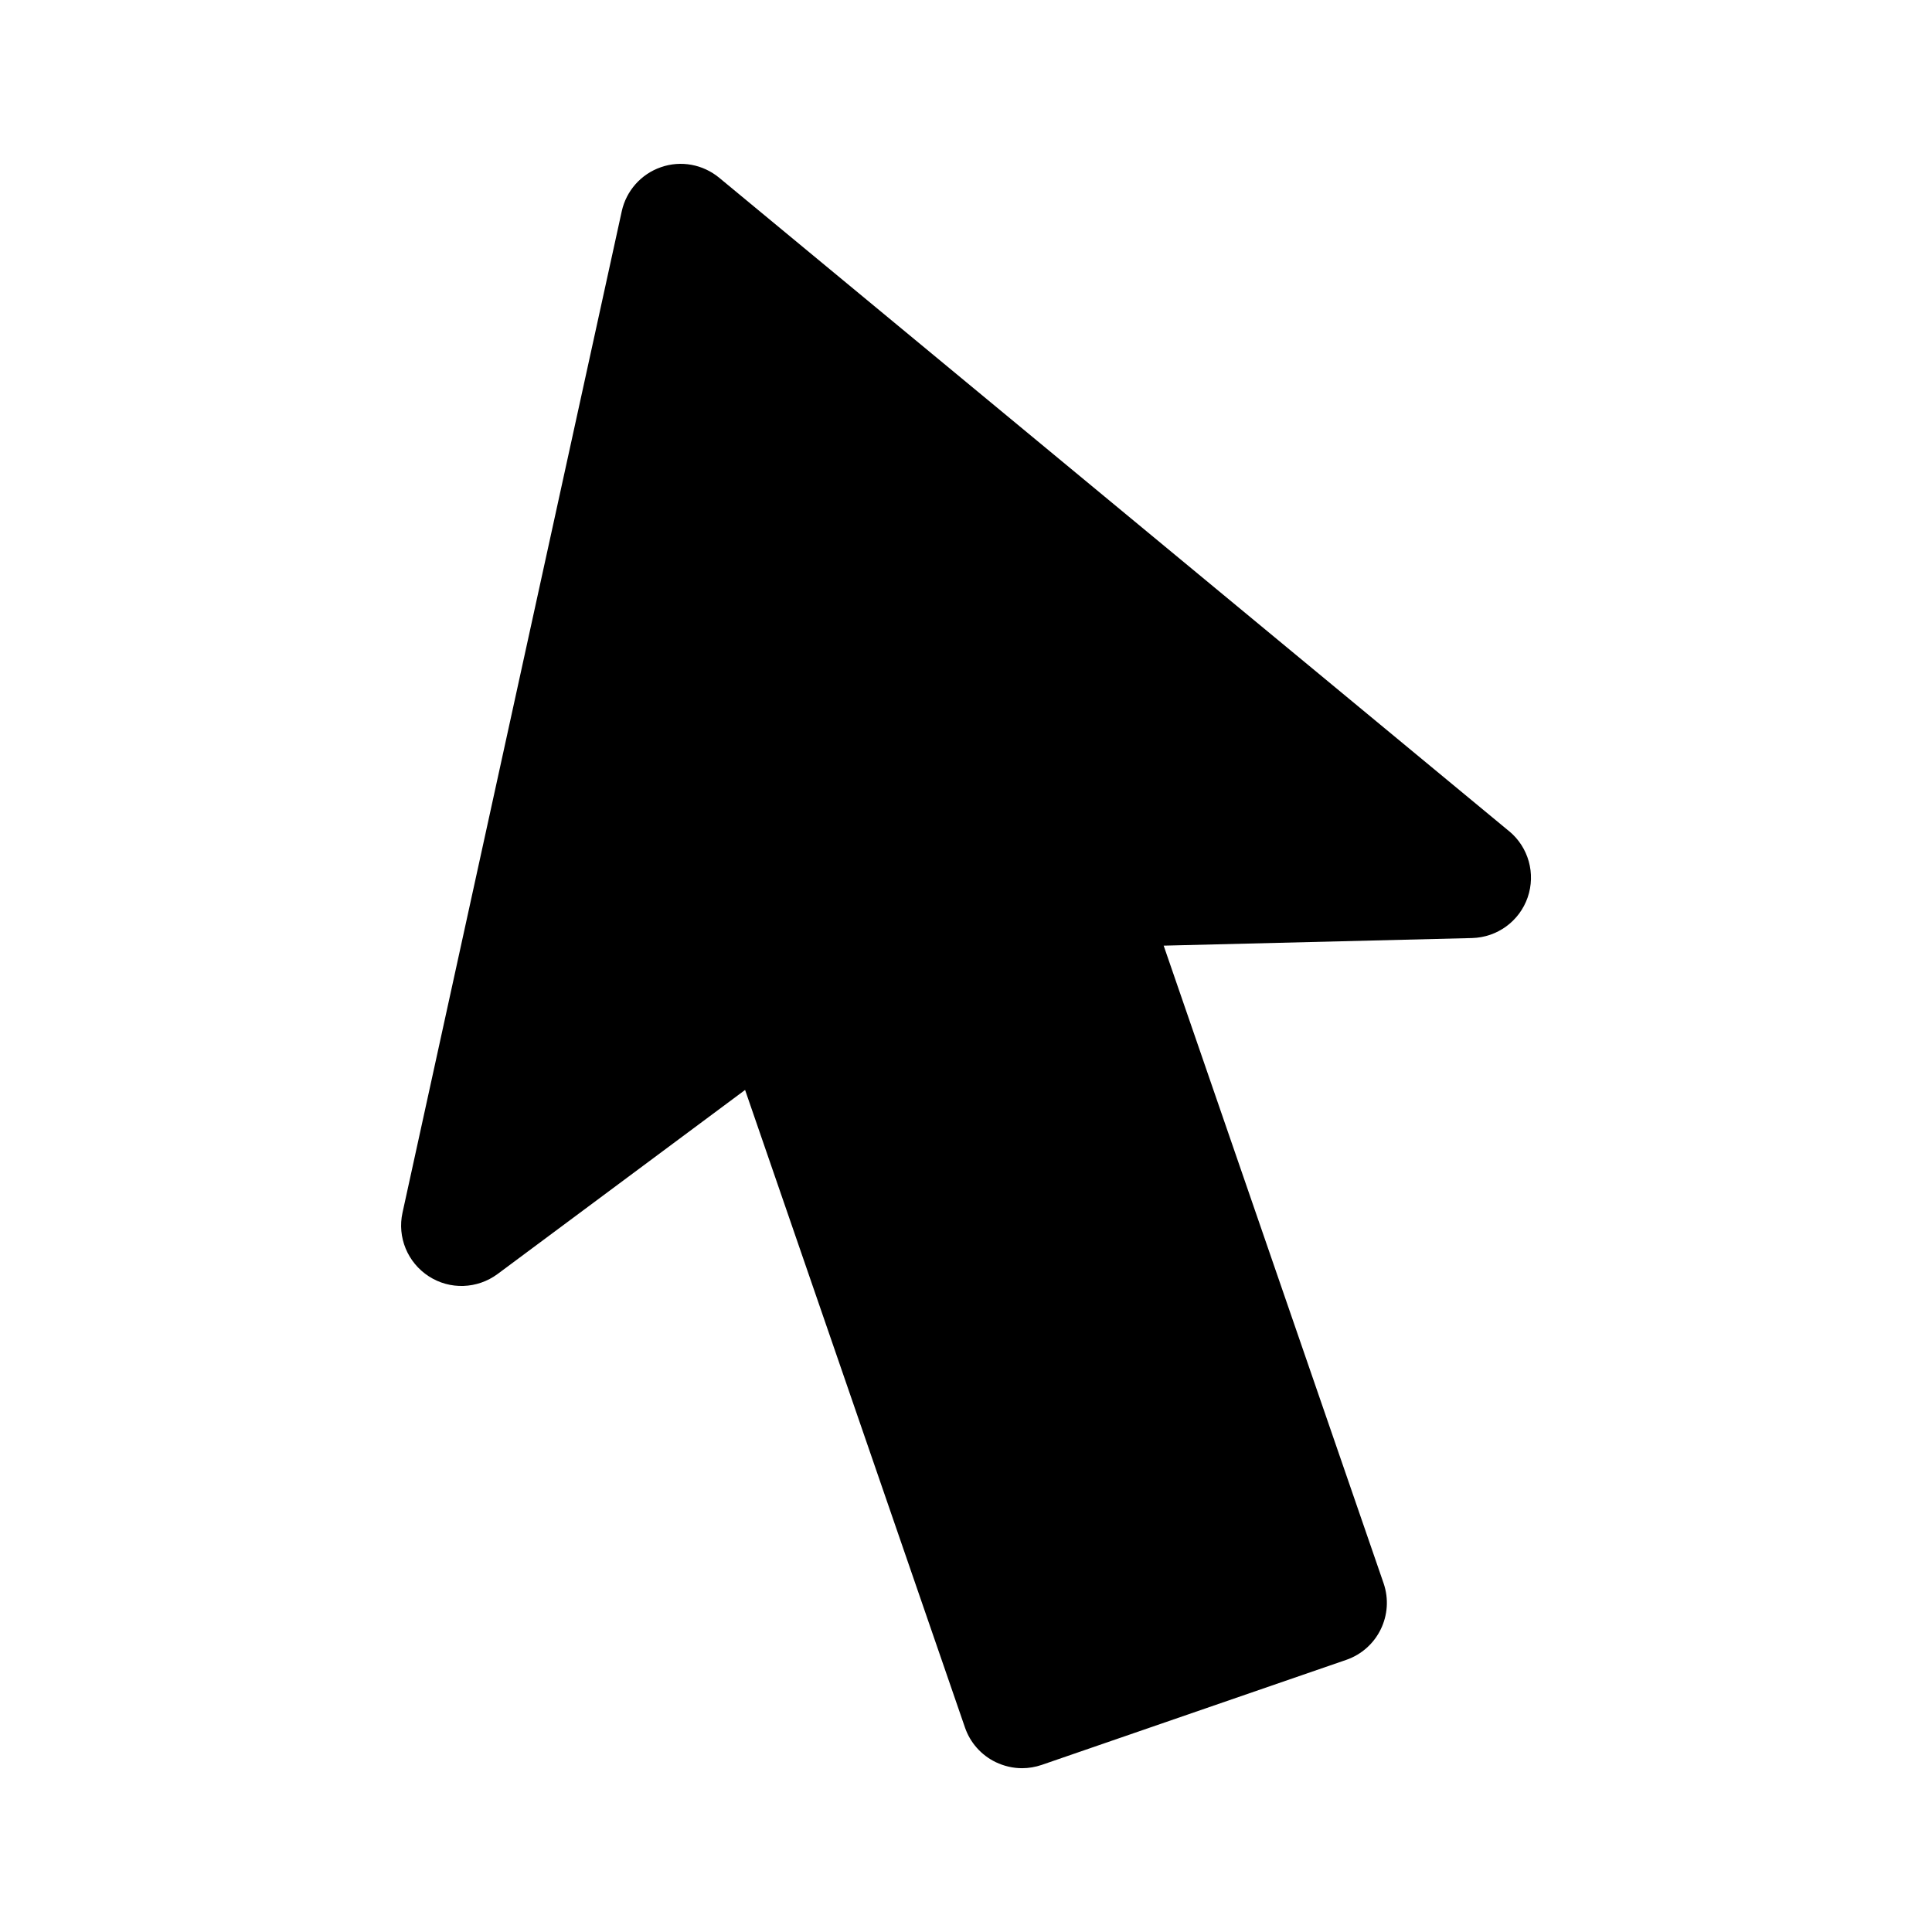
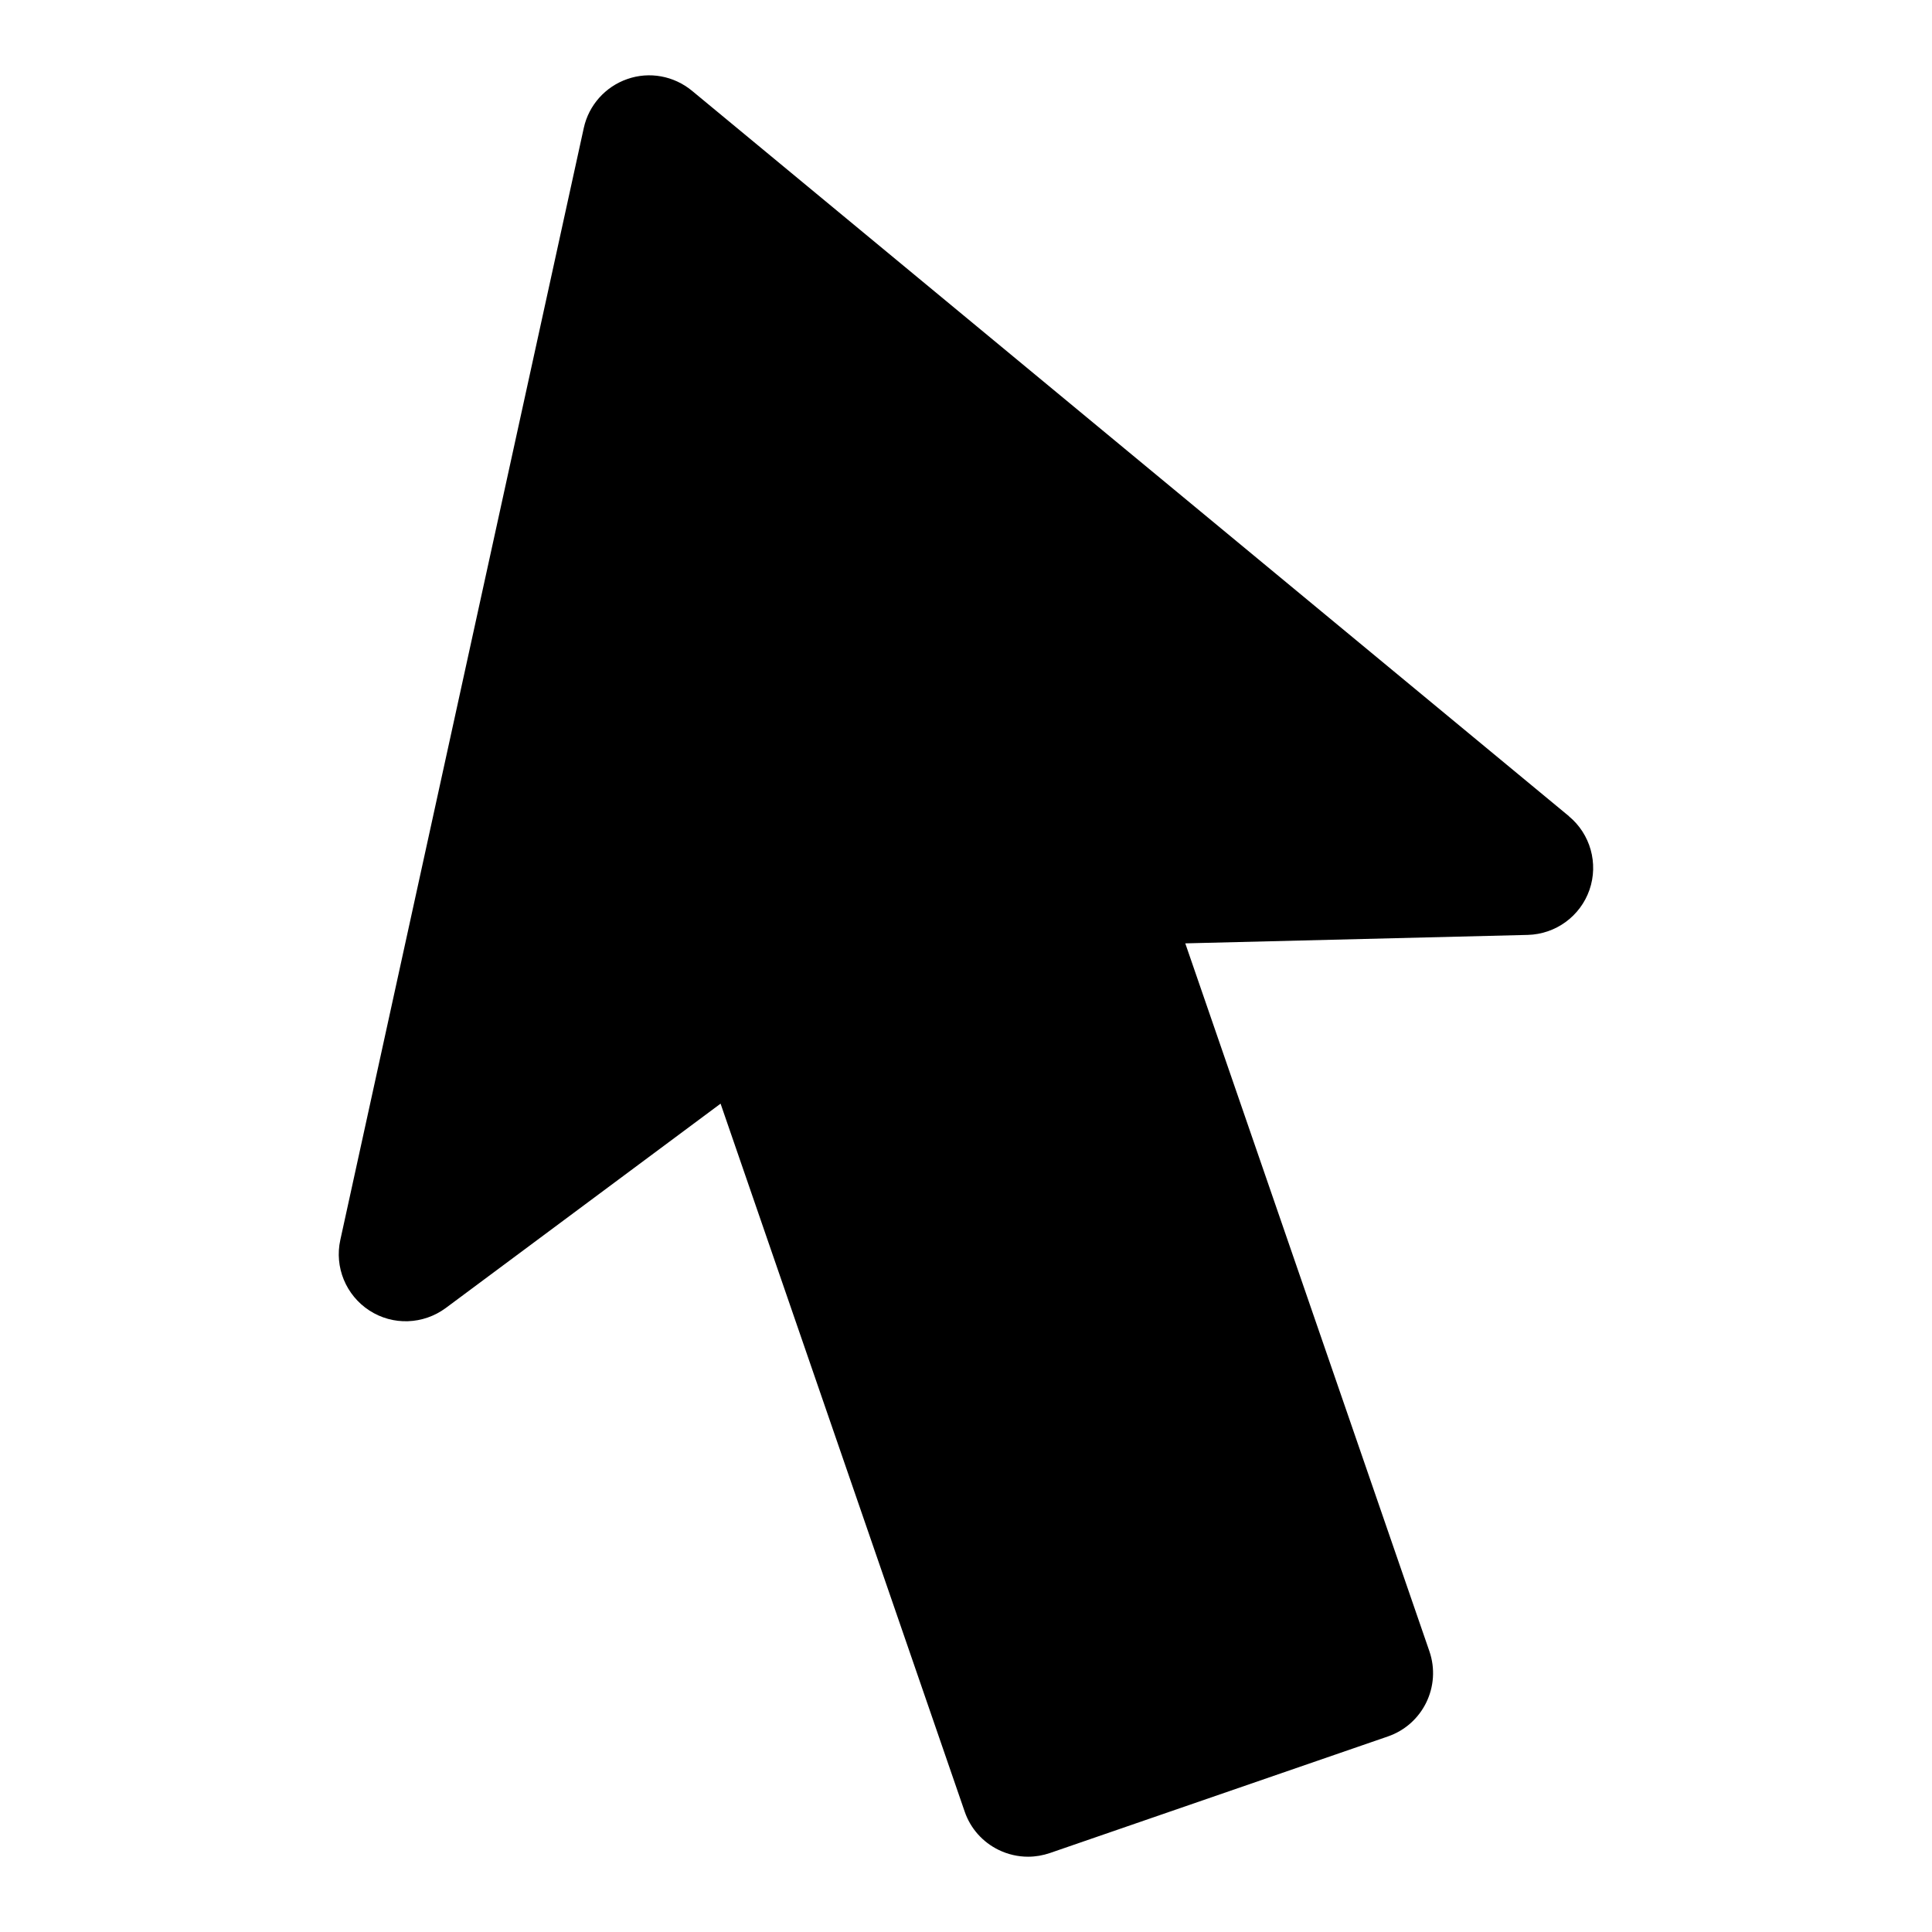
<svg xmlns="http://www.w3.org/2000/svg" id="Ebene_1" data-name="Ebene 1" viewBox="0 0 32 32">
-   <path d="M24.994,13.766L11.912,2.944c-.271-.223-.635-.29-.964-.175-.329.113-.576.391-.65.731l-3.631,16.585c-.09.407.084.827.434,1.054.351.228.804.211,1.14-.037l4.1-3.049,3.642,10.56c.086.251.269.457.508.573.138.066.287.101.438.101.11,0,.22-.019.326-.055l5.042-1.739c.522-.18.799-.749.619-1.271l-3.642-10.559,5.108-.126c.417-.011.784-.278.921-.673.136-.395.014-.832-.308-1.098Z" style="stroke-width: 0px;" />
+   <path d="M25.987,13.519L11.461,1.503c-.3-.247-.705-.322-1.07-.194-.365.126-.64.434-.722.812l-4.032,18.415c-.1.452.093.918.481,1.17.389.253.892.234,1.265-.041l4.552-3.385,4.043,11.725c.095.279.298.507.564.636.153.074.319.112.486.112.123,0,.244-.021.362-.061l5.598-1.931c.58-.2.887-.832.687-1.412l-4.043-11.724,5.672-.14c.463-.012.871-.309,1.023-.747.151-.438.015-.924-.342-1.219Z" style="stroke-width: 0px;" />
</svg>
